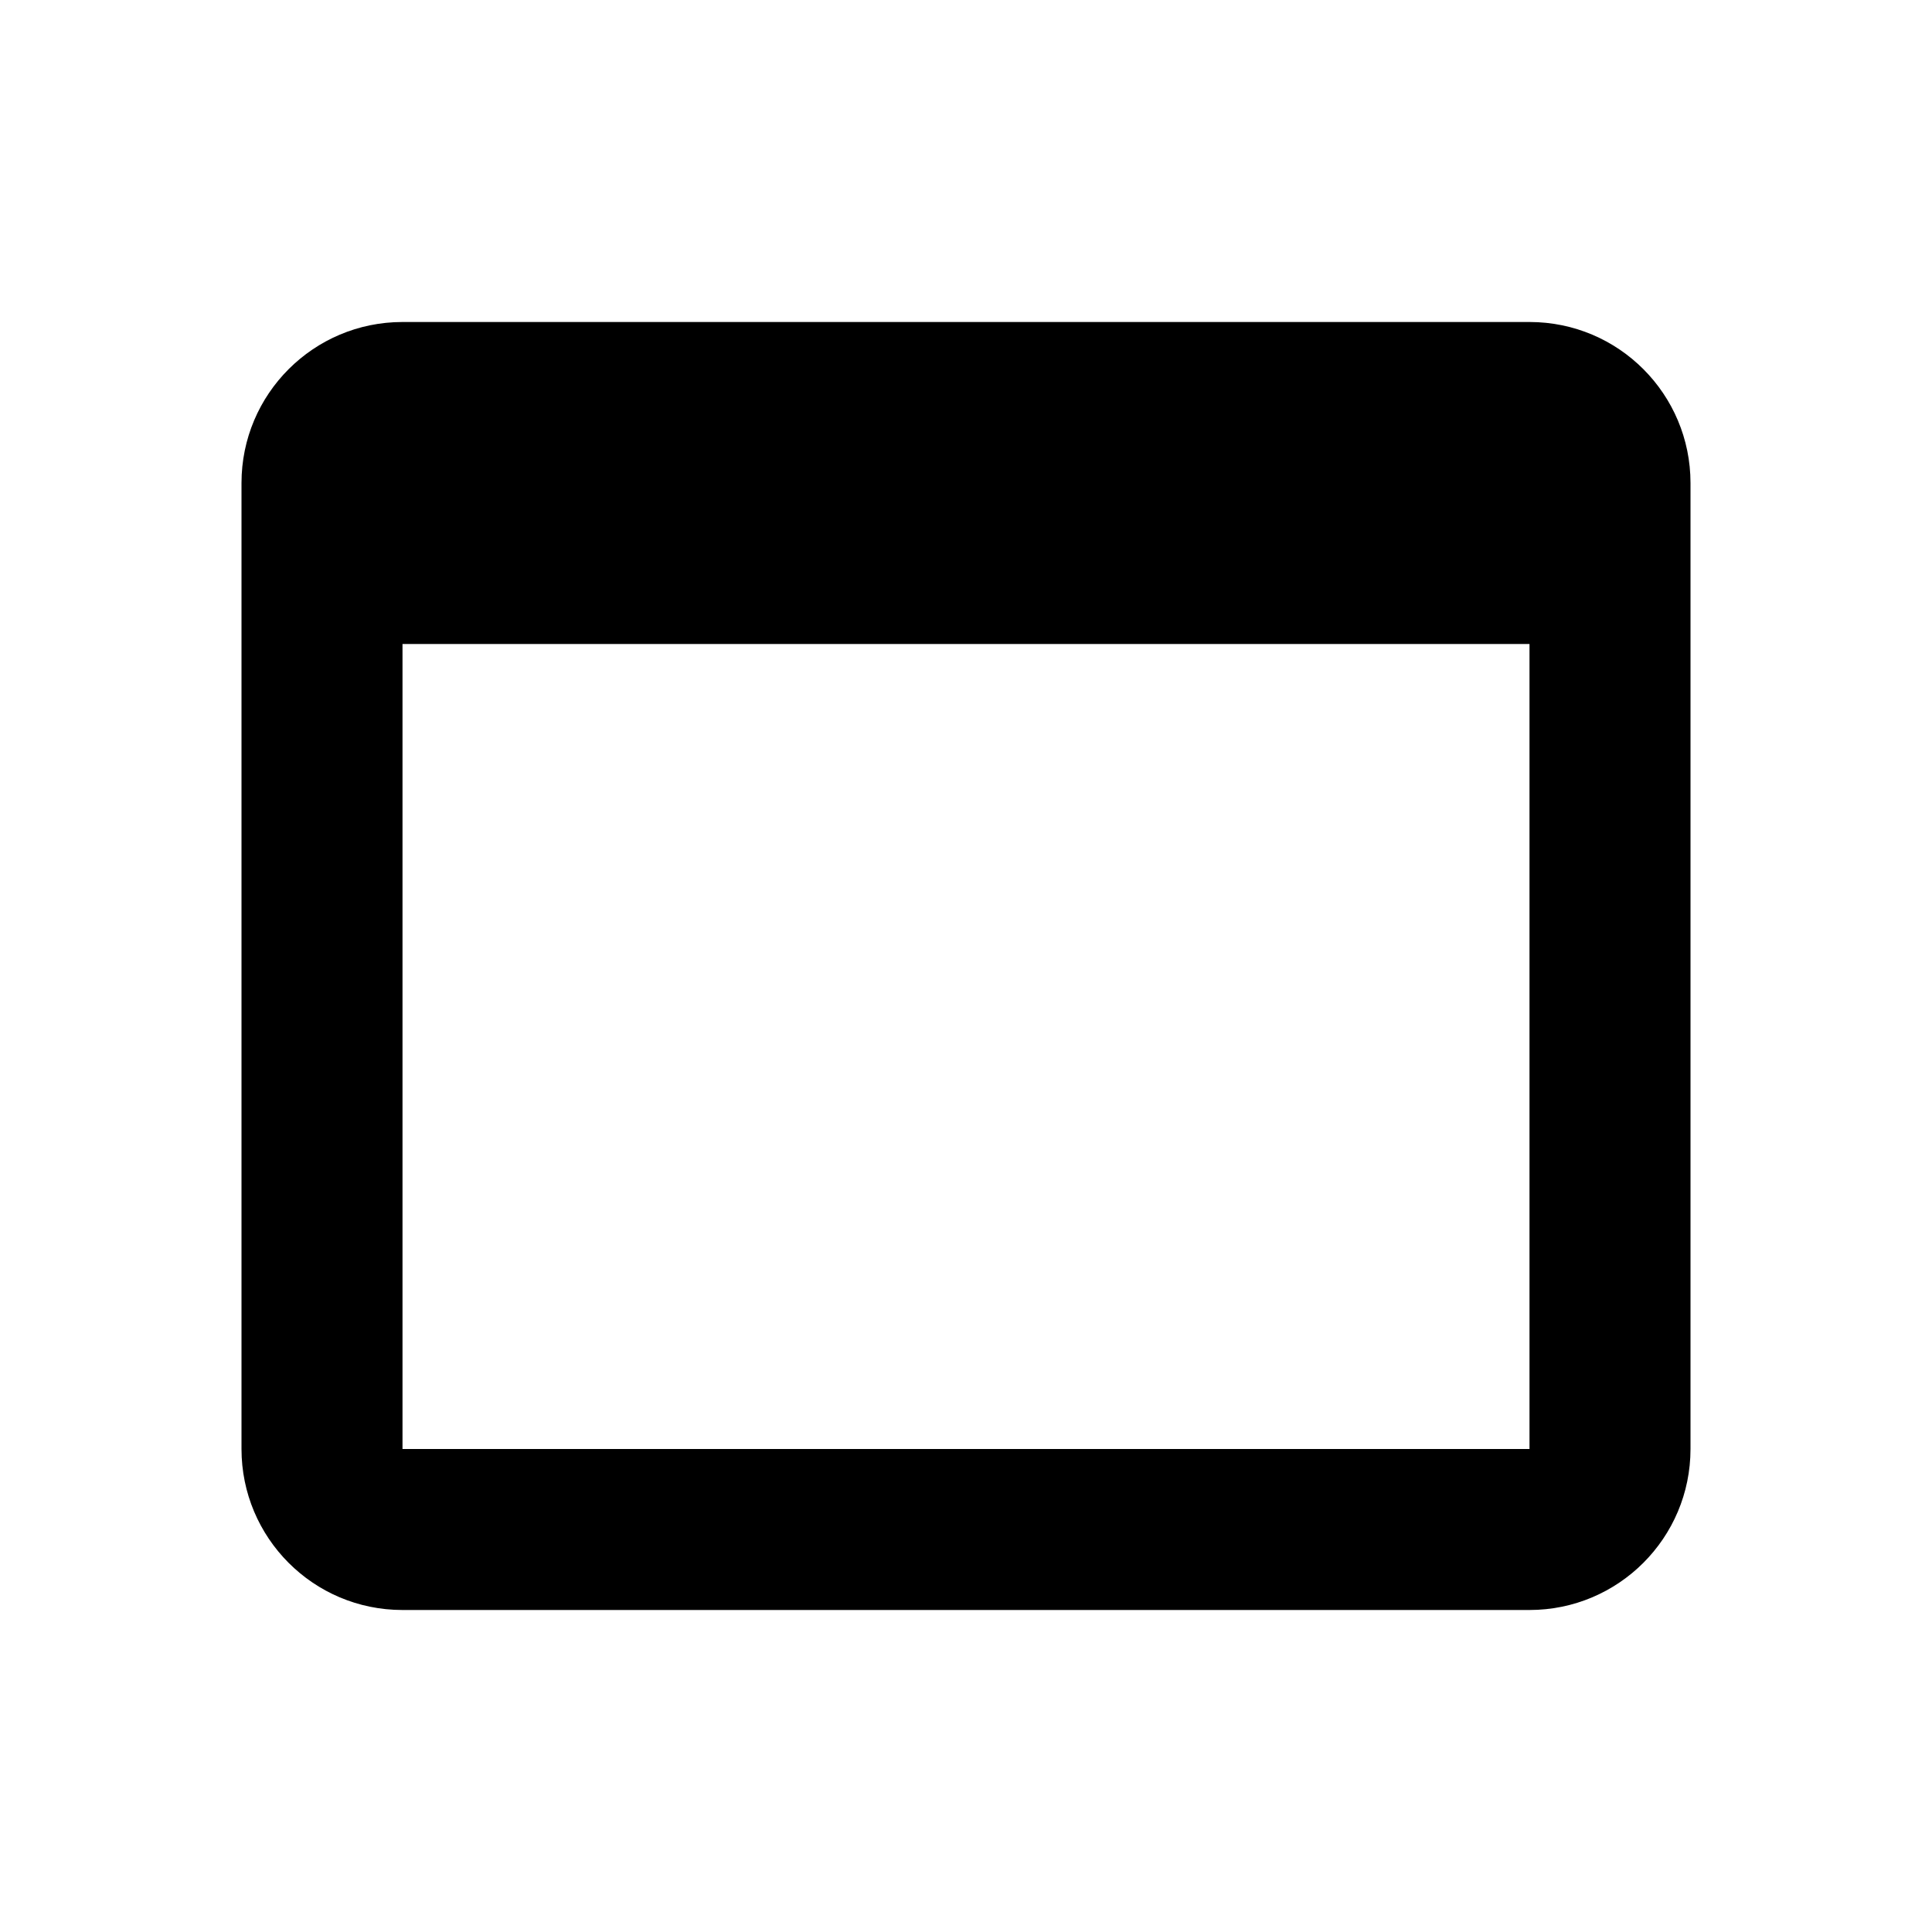
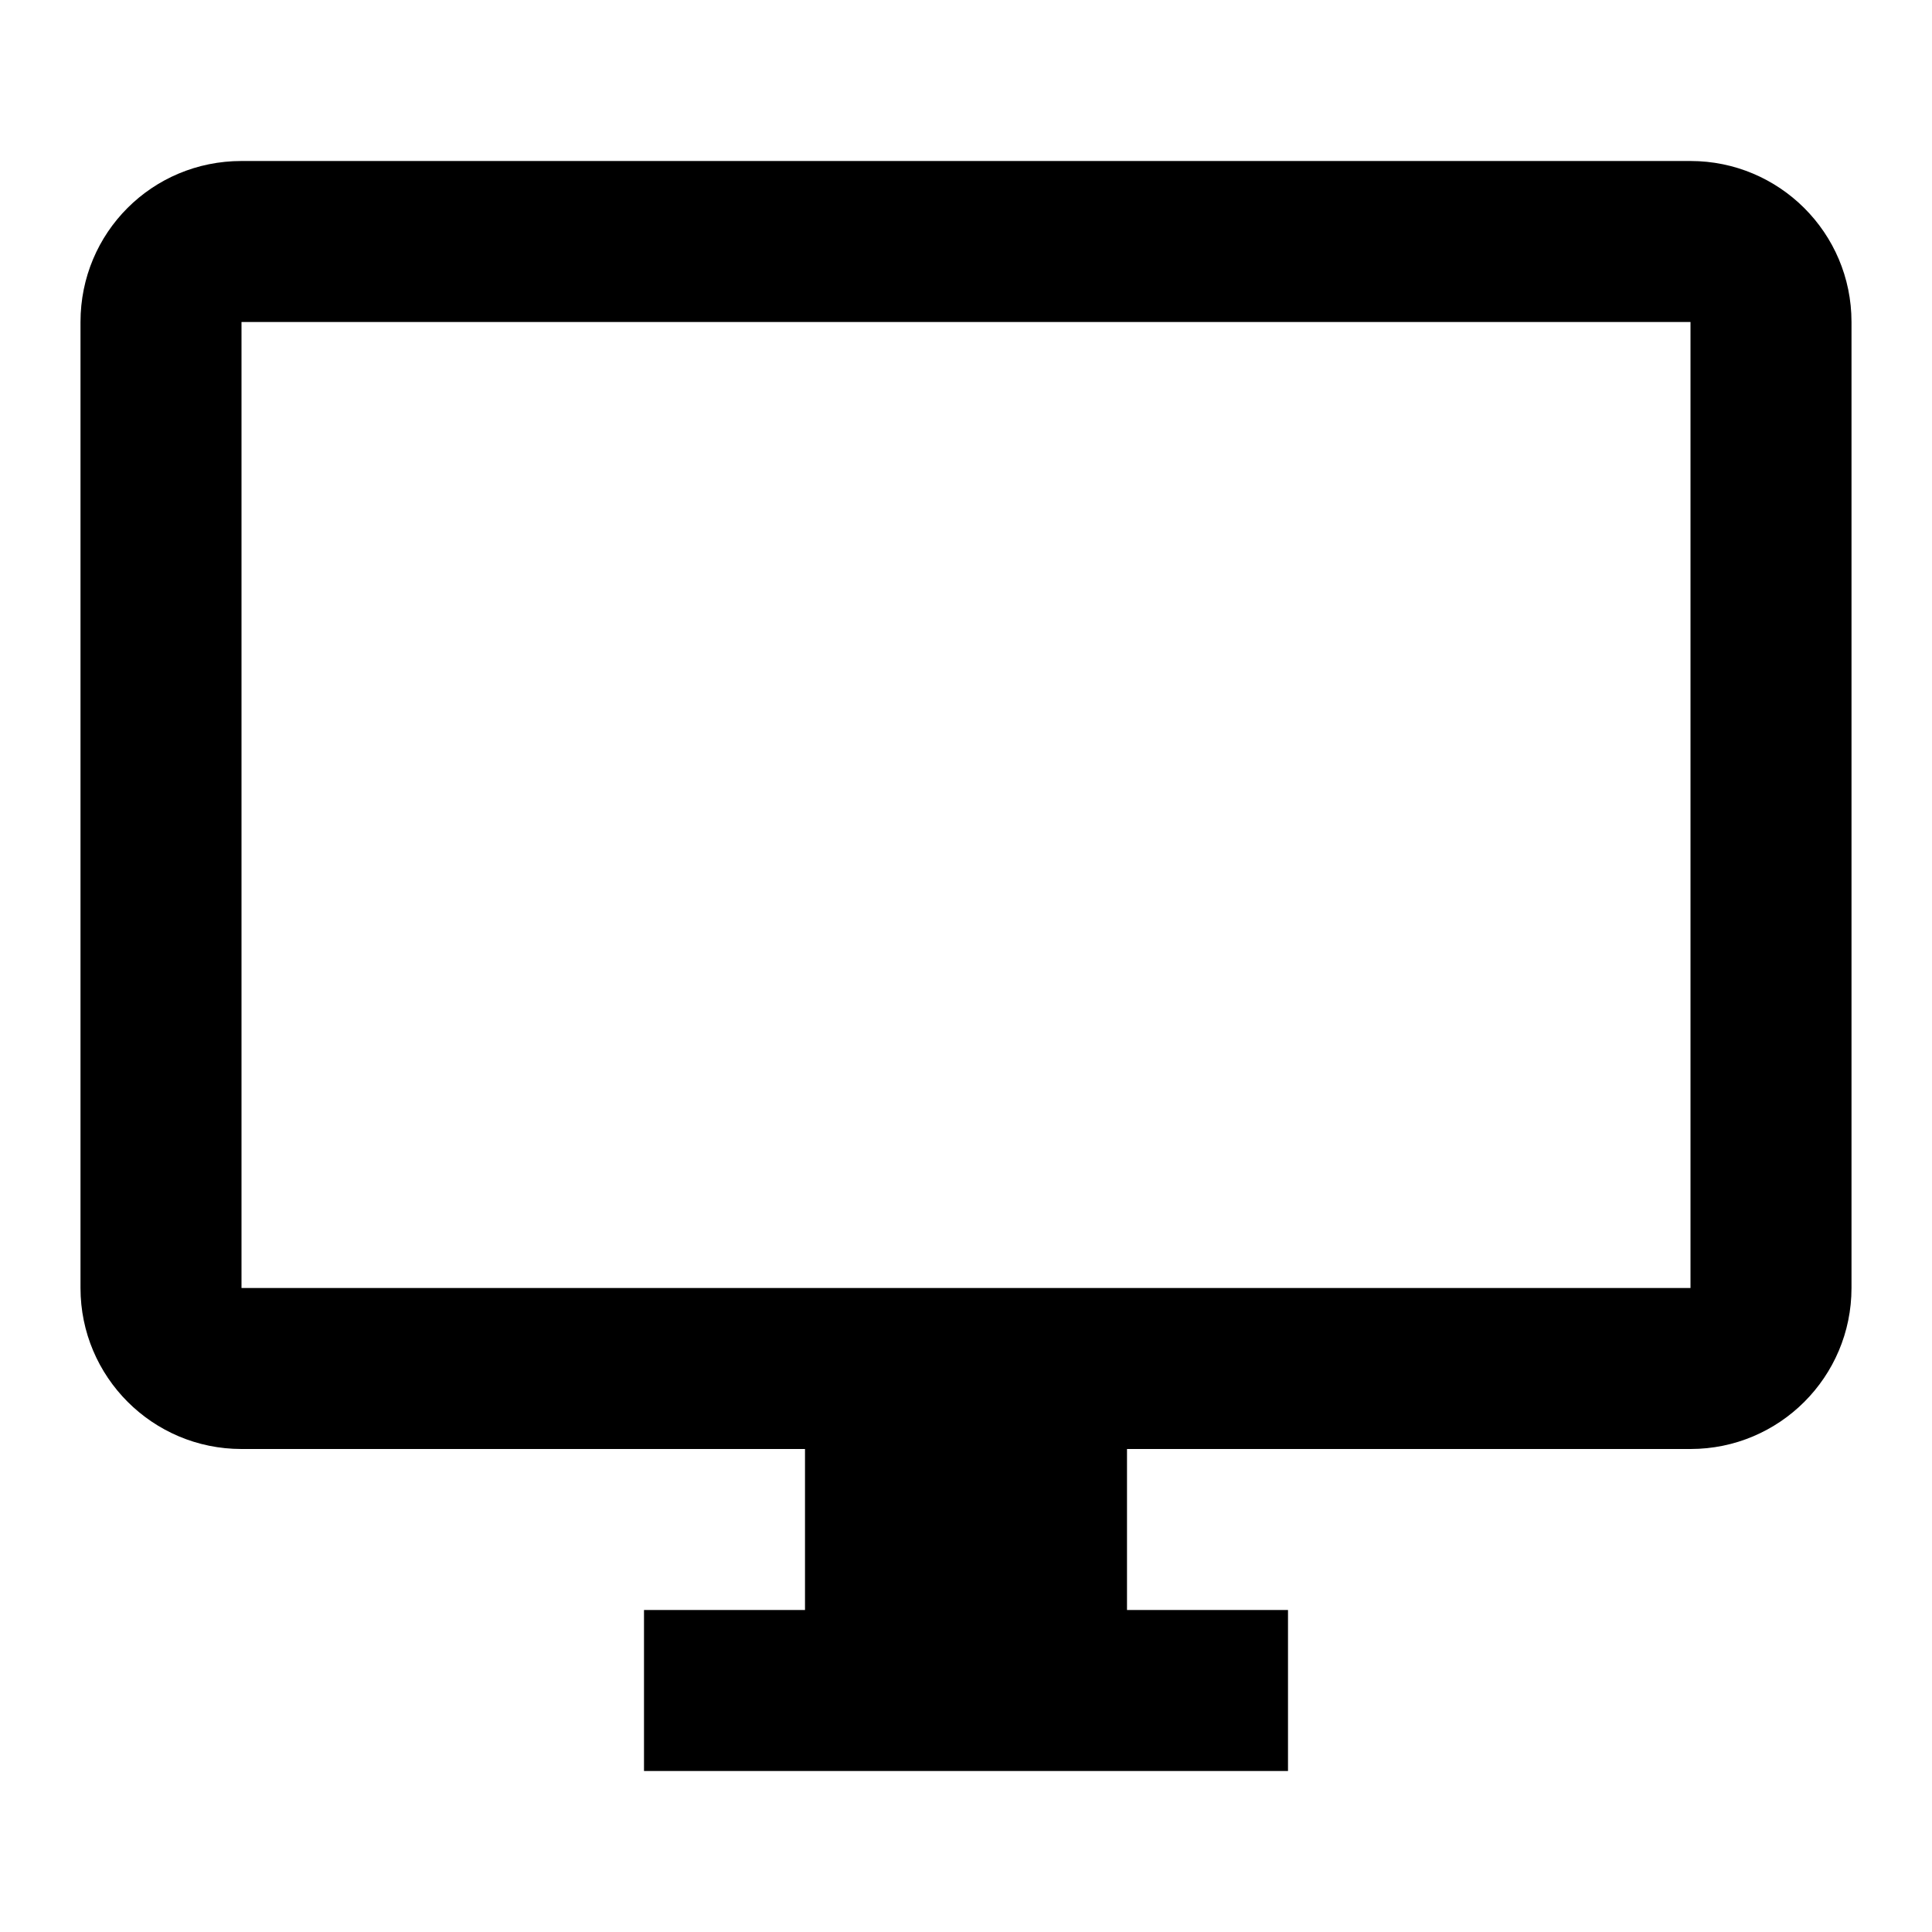
<svg xmlns="http://www.w3.org/2000/svg" version="1.1" width="24" height="24" viewBox="0 0 24 24">
-   <path d="M19,4C20.11,4 21,4.9 21,6V18A2,2 0 0,1 19,20H5C3.89,20 3,19.1 3,18V6A2,2 0 0,1 5,4H19M19,18V8H5V18H19Z" />
+   <path d="M21,16H3V4H21M21,2H3C1.89,2 1,2.89 1,4V16A2,2 0 0,0 3,18H10V20H8V22H16V20H14V18H21A2,2 0 0,0 23,16V4C23,2.89 22.1,2 21,2Z" />
</svg>
